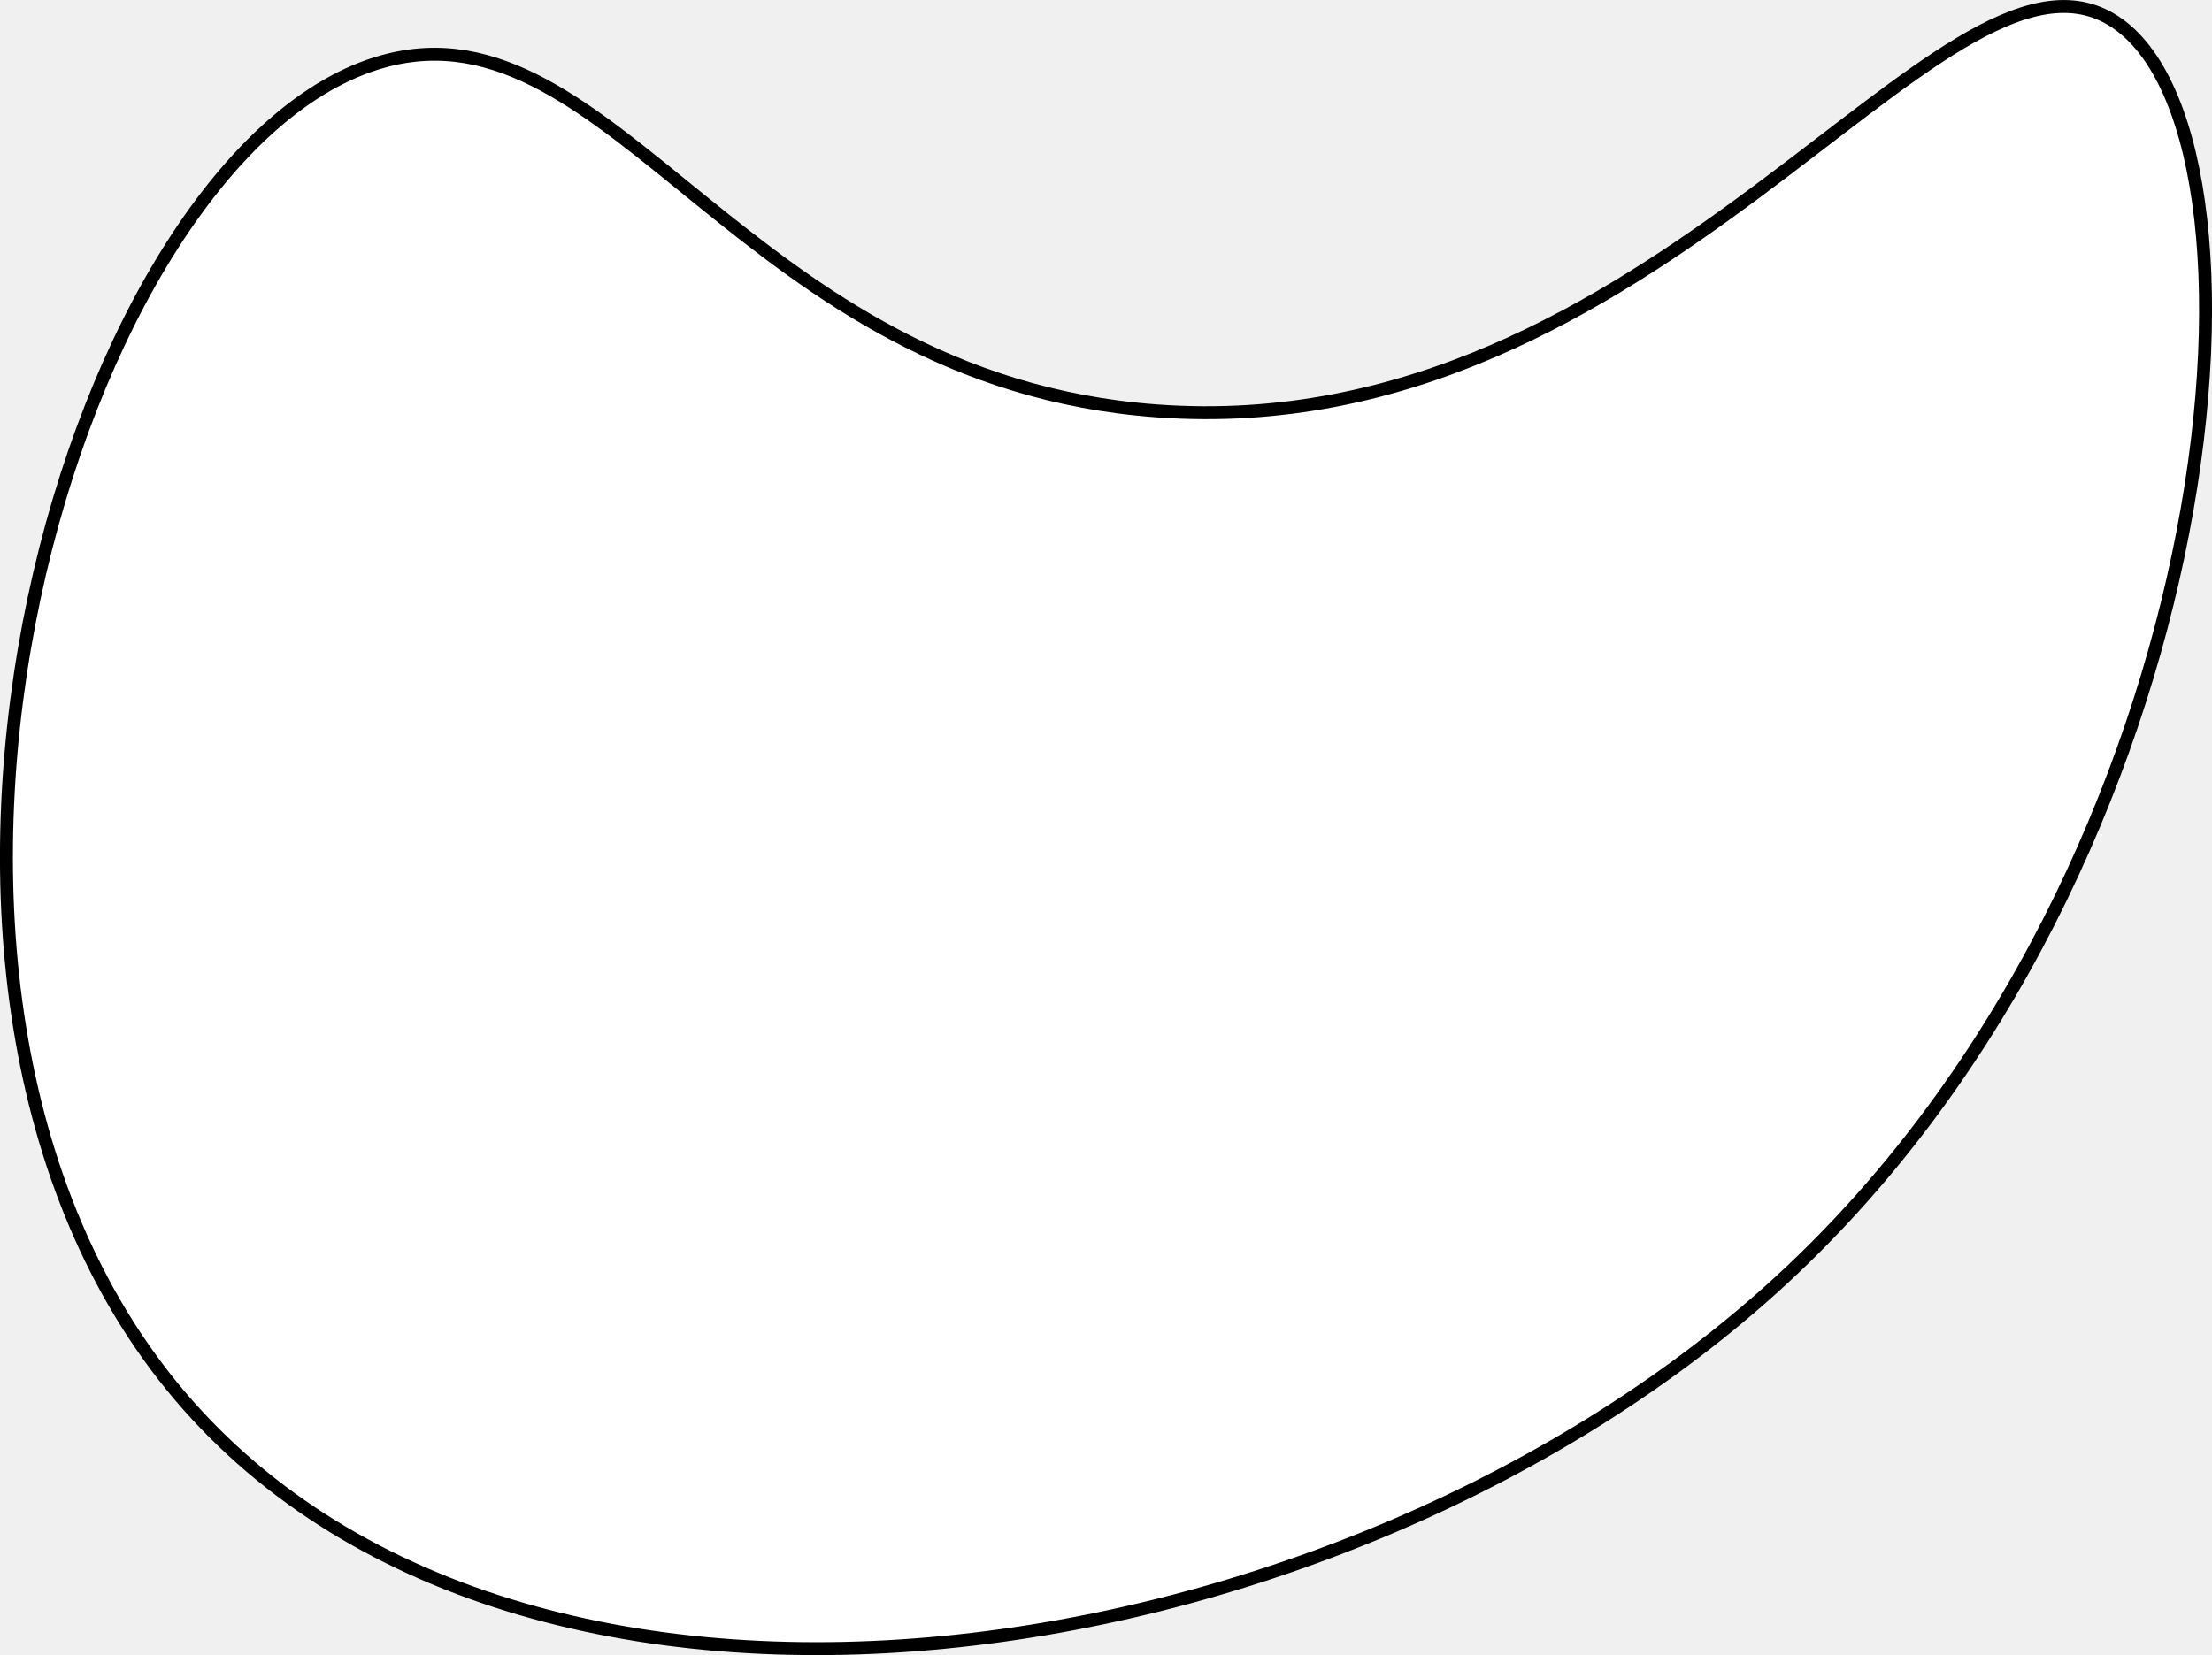
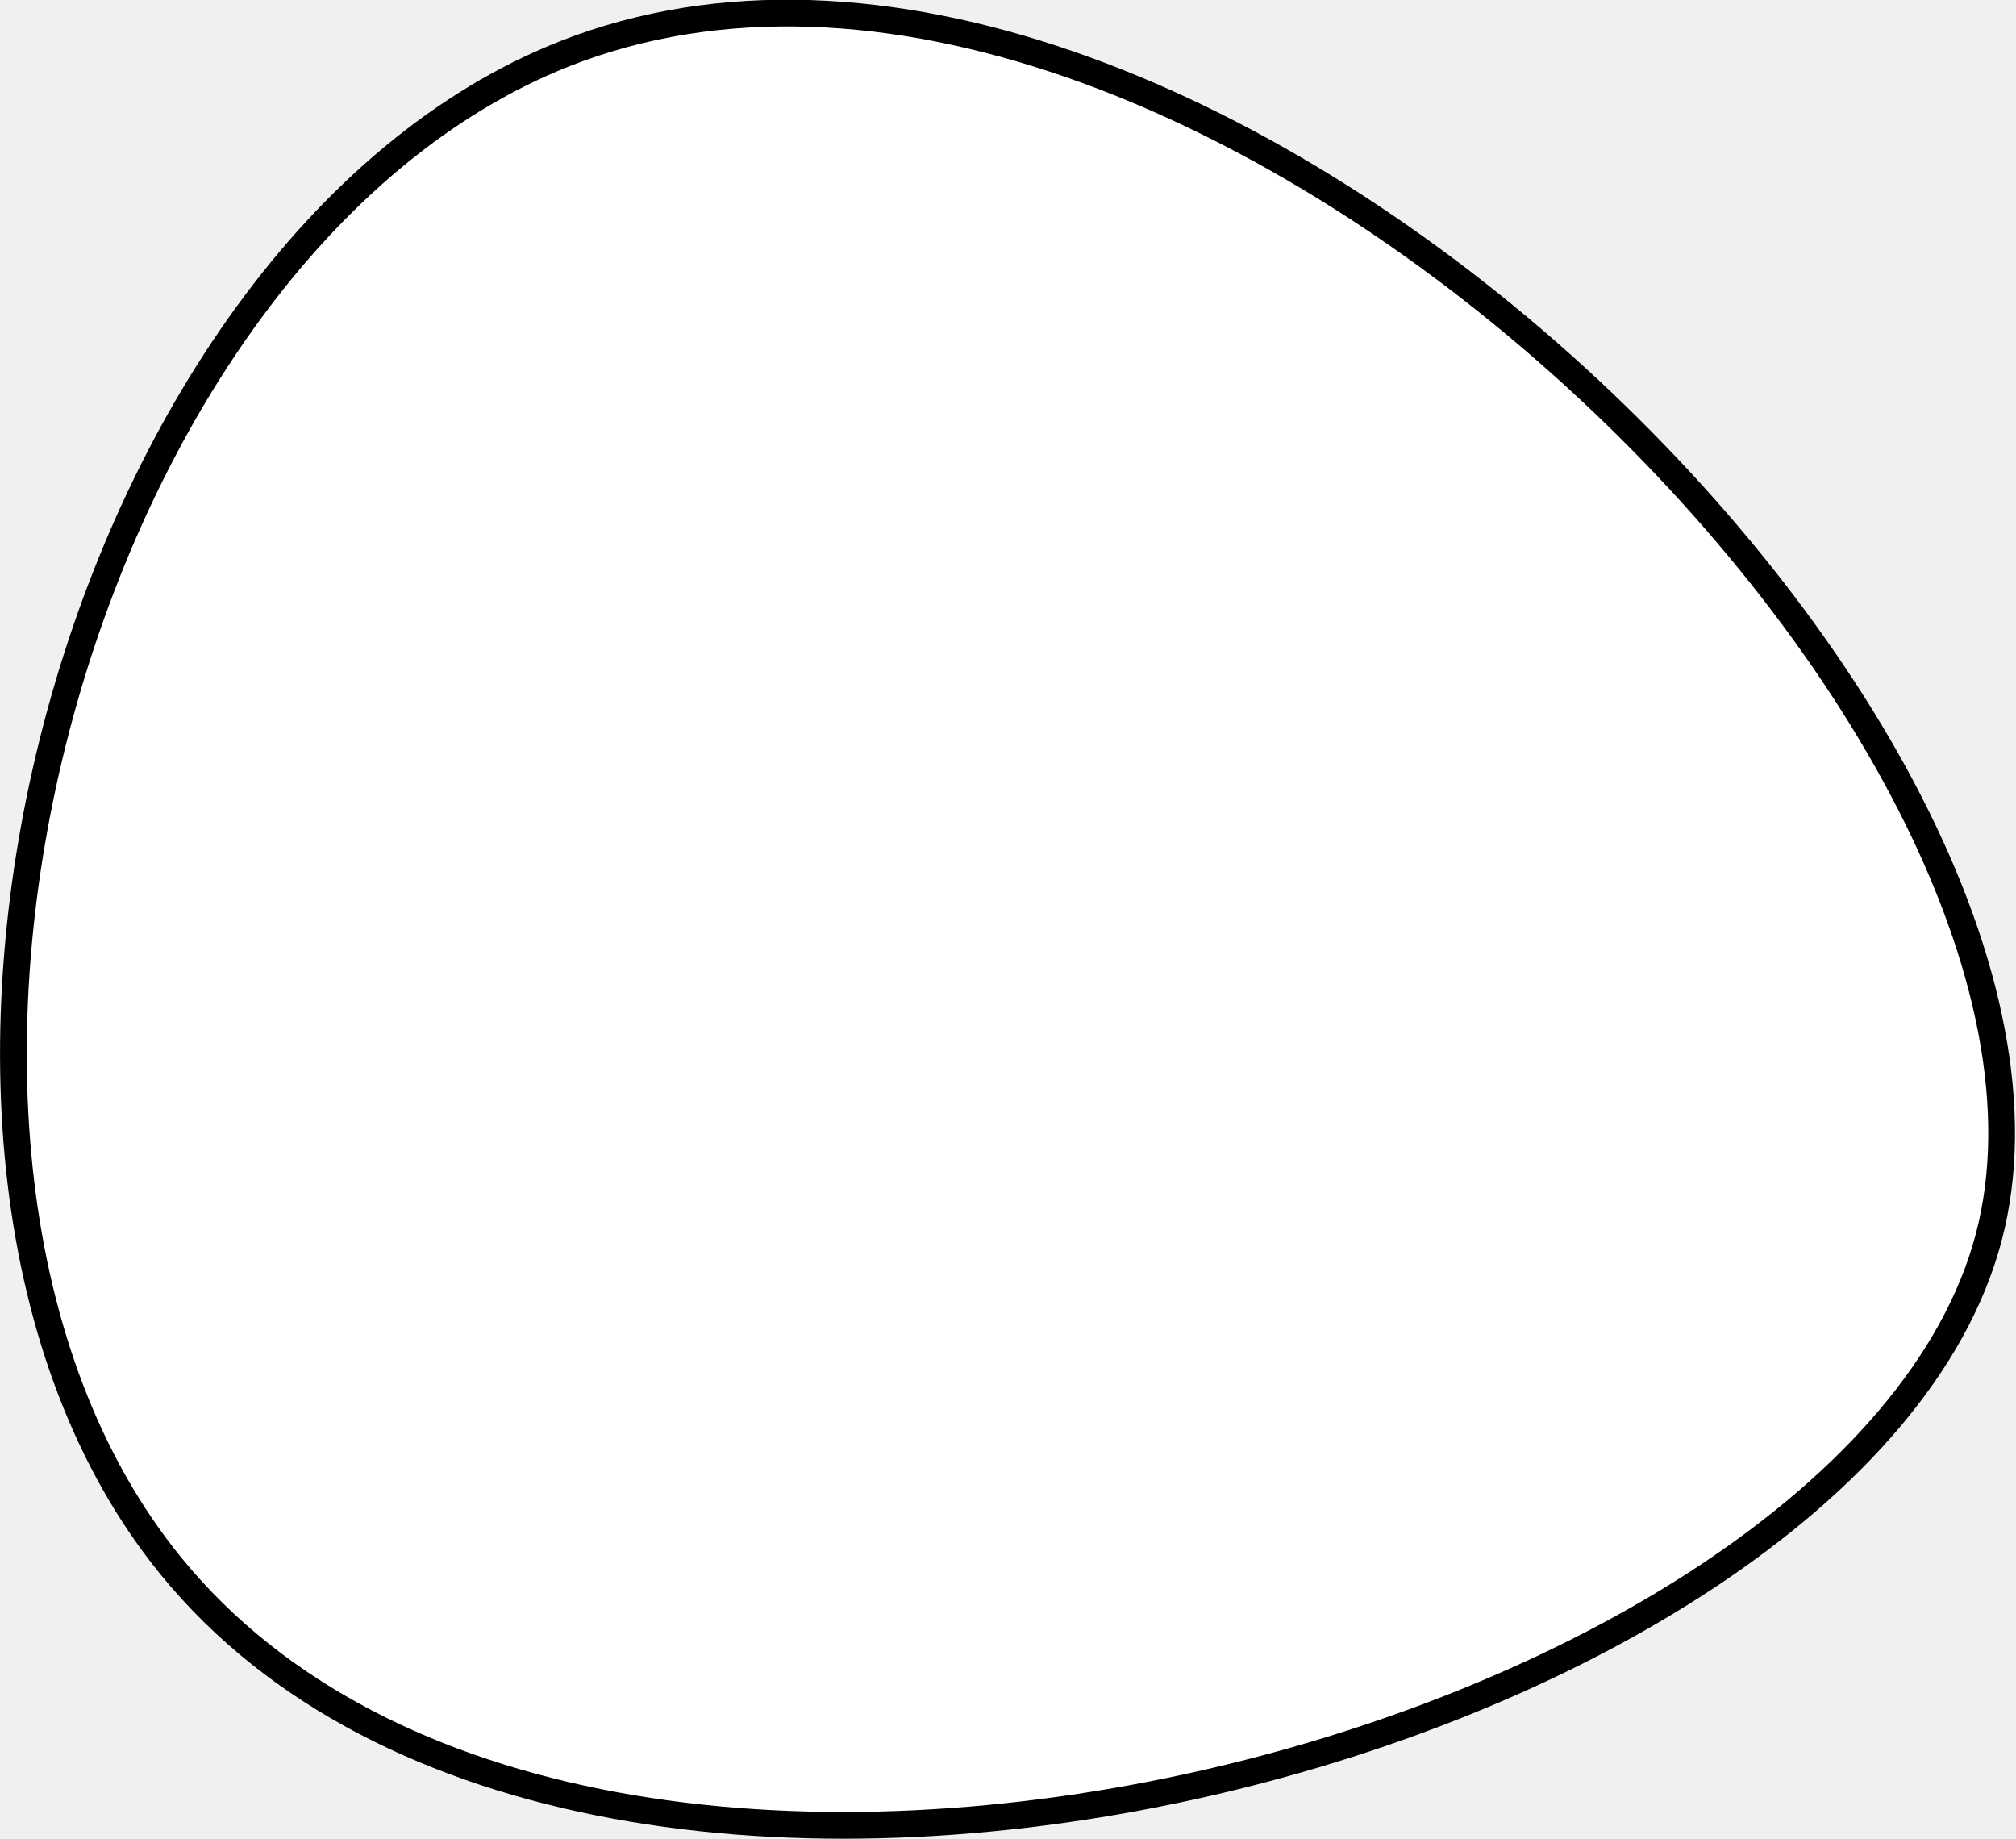
- <svg xmlns="http://www.w3.org/2000/svg" viewBox="0 0 171.1 128.05">
+ <svg xmlns="http://www.w3.org/2000/svg" viewBox="0 0 75.42 68.77">
  <g id="Layer_2" data-name="Layer 2">
    <g id="Layer_1-2" data-name="Layer 1">
-       <path d="M29.65,4.75c-23.85,6.59-42.71,70-16.4,102.45C40,140.13,104.29,130,137.84,99,172.7,66.84,177.18,9.6,163.25,1.47c-13.18-7.7-35.1,33.16-73.77,30.32C57.59,29.46,47.45-.18,29.65,4.75Z" fill="#fff" stroke="#000" stroke-miterlimit="10" />
+       <path d="M21.15,2C2.67,9.28-6.22,43.1,6.4,58.58c15.86,19.44,63,6.68,68-12.3S44.44-7.13,21.15,2Z" fill="#fff" stroke="#000" stroke-miterlimit="10" />
    </g>
  </g>
</svg>
